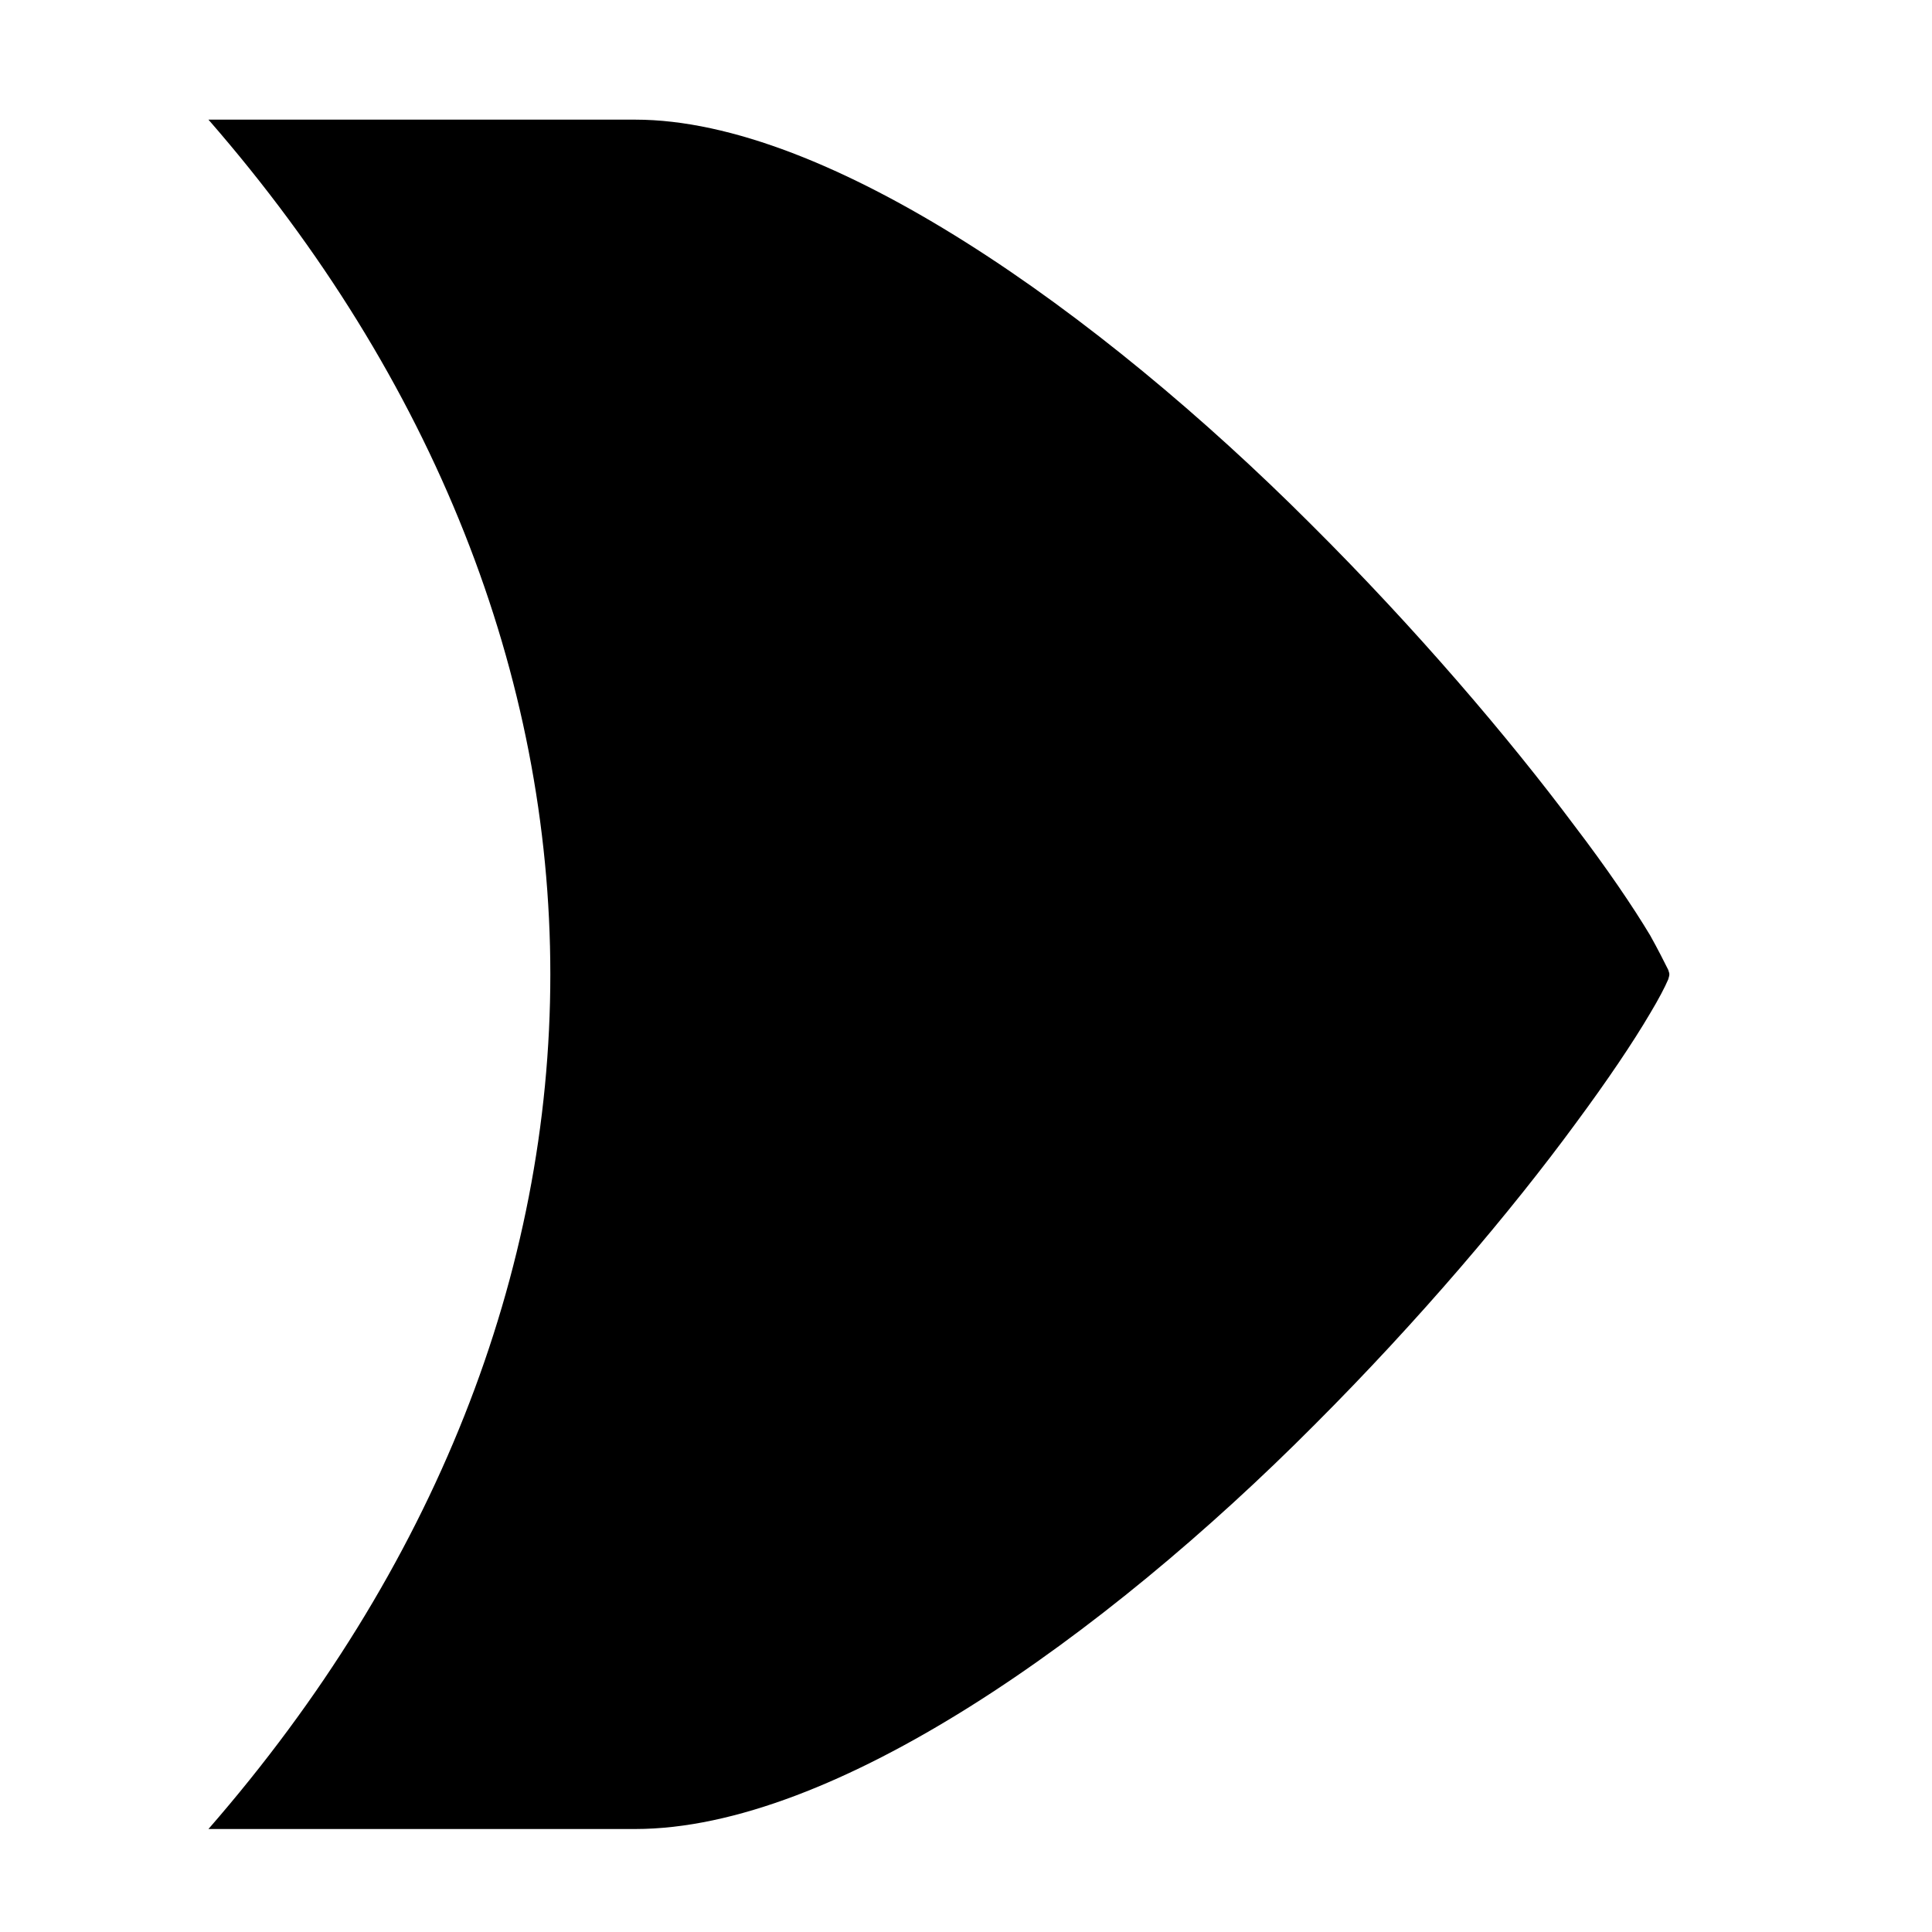
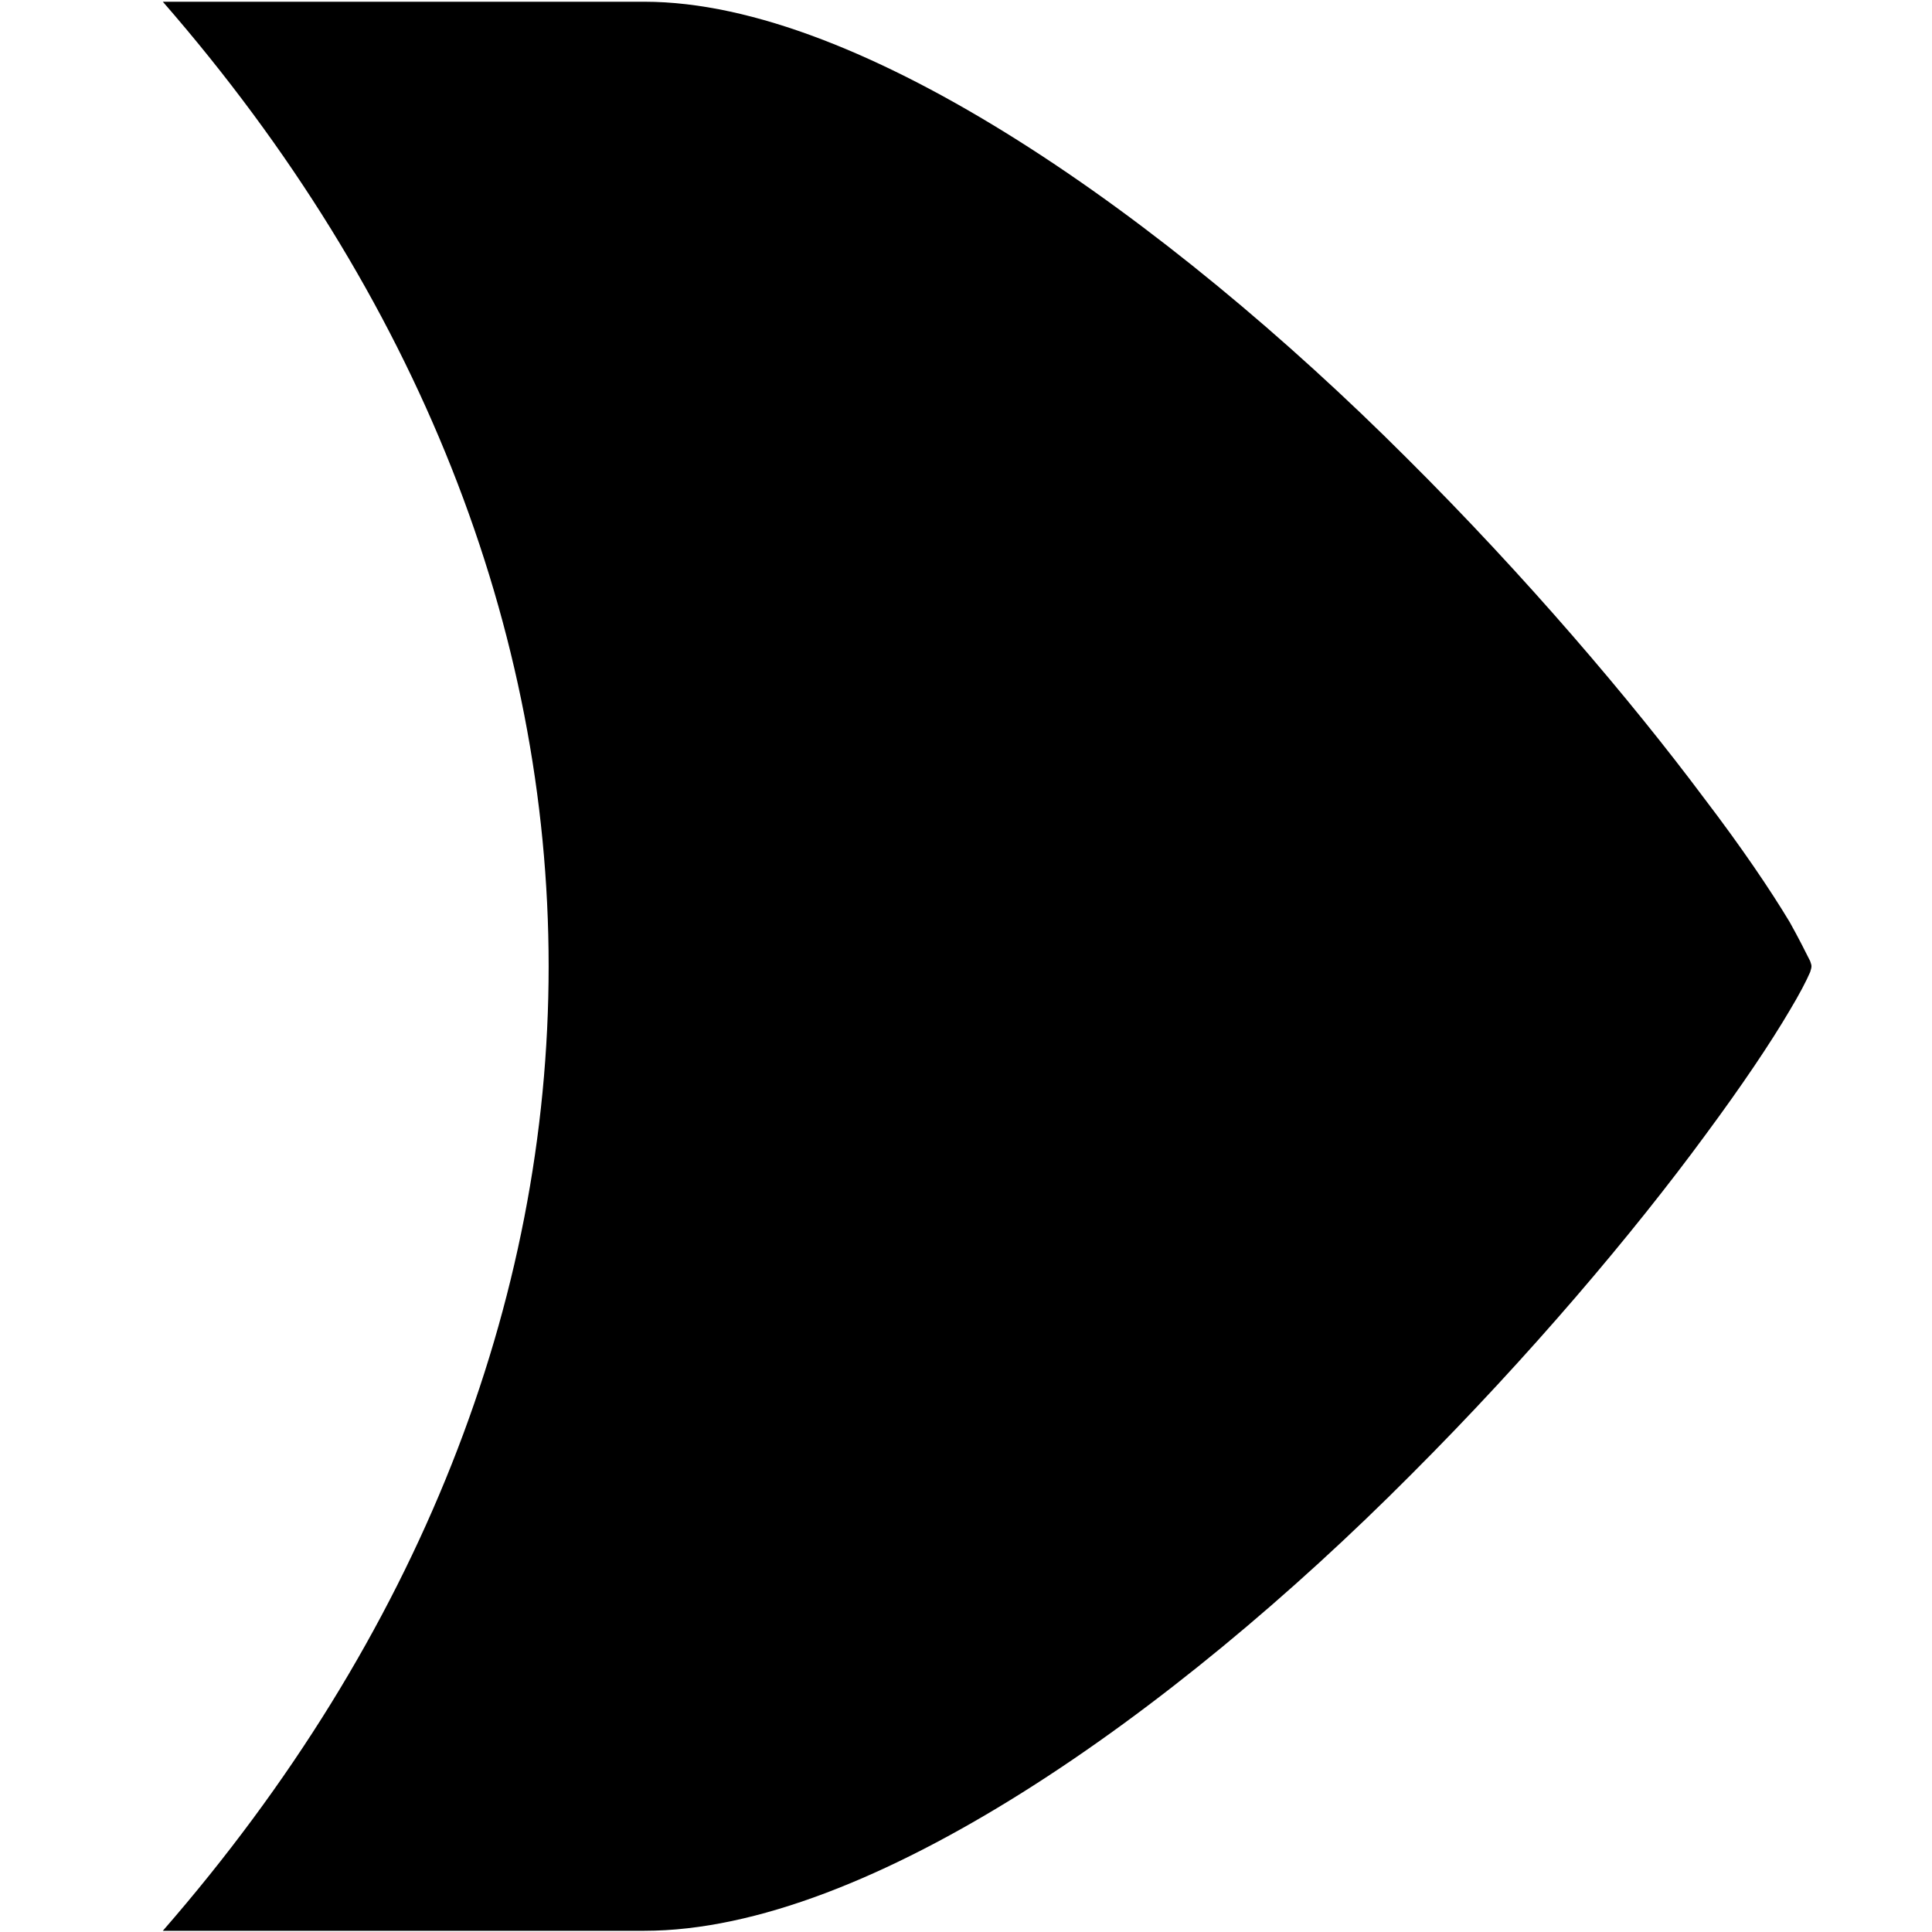
- <svg xmlns="http://www.w3.org/2000/svg" viewBox="0 0 341.333 341.333" version="1.1" id="svg6" width="512" height="512">
+ <svg xmlns="http://www.w3.org/2000/svg" viewBox="0 0 50 50" version="1.1" id="svg6" width="50" height="50">
  <defs id="defs10" />
-   <g class="" id="g4" transform="translate(-79.77123,-83.86207)">
+   <g class="" id="g4" transform="matrix(0.1653104,0,0,0.1653104,-15.06117,-17.31263)">
    <path d="M 116.6,407 C 156.6,361.1 177,308.6 177,256 177,203.4 156.6,150.9 116.6,105 H 192 c 34.1,0 81.9,34 119.3,71.4 18.7,18.6 35.1,37.9 46.6,53.3 5.8,7.6 10.4,14.4 13.4,19.4 1.4,2.5 2.5,4.7 3.2,6.1 0.1,0.4 0.2,0.5 0.2,0.8 0,0.3 -0.1,0.5 -0.2,0.9 -0.6,1.4 -1.7,3.5 -3.2,6 -3,5.1 -7.5,11.8 -13.2,19.5 C 346.8,297.8 330.6,317 312,335.6 274.8,373 227.1,407 192,407 Z" fill="#000000" fill-opacity="1" id="path2" />
  </g>
</svg>
